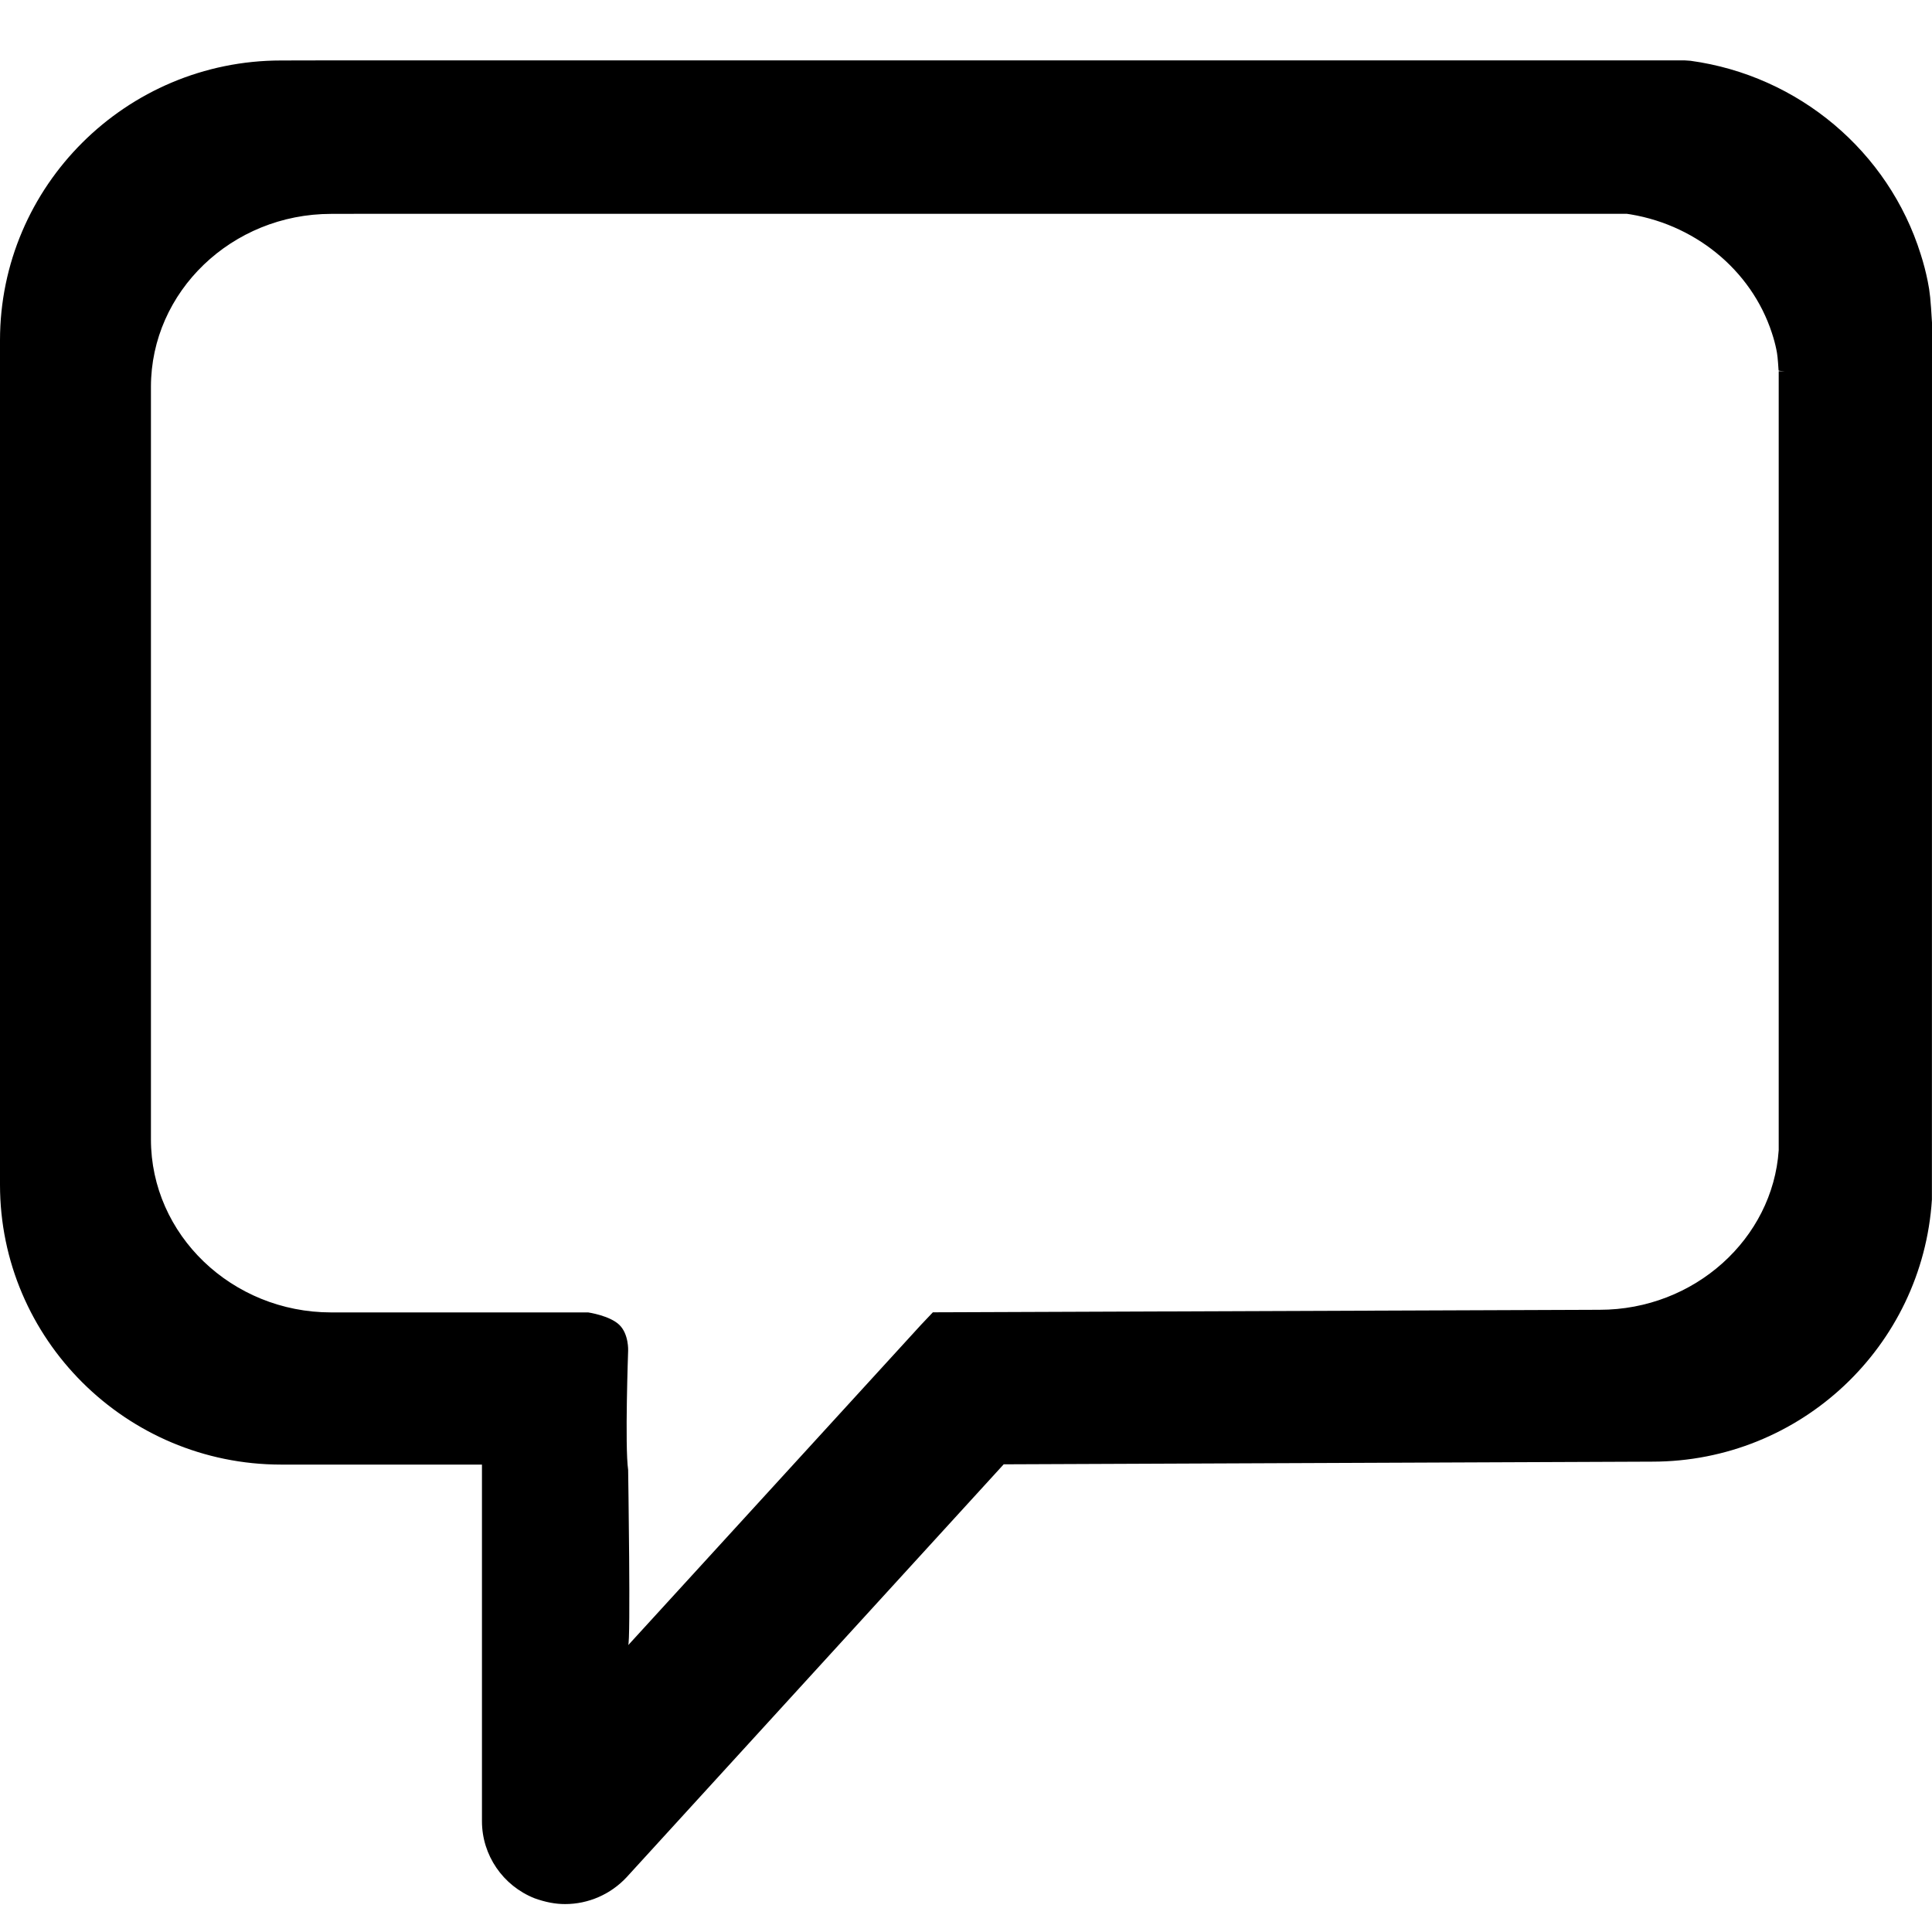
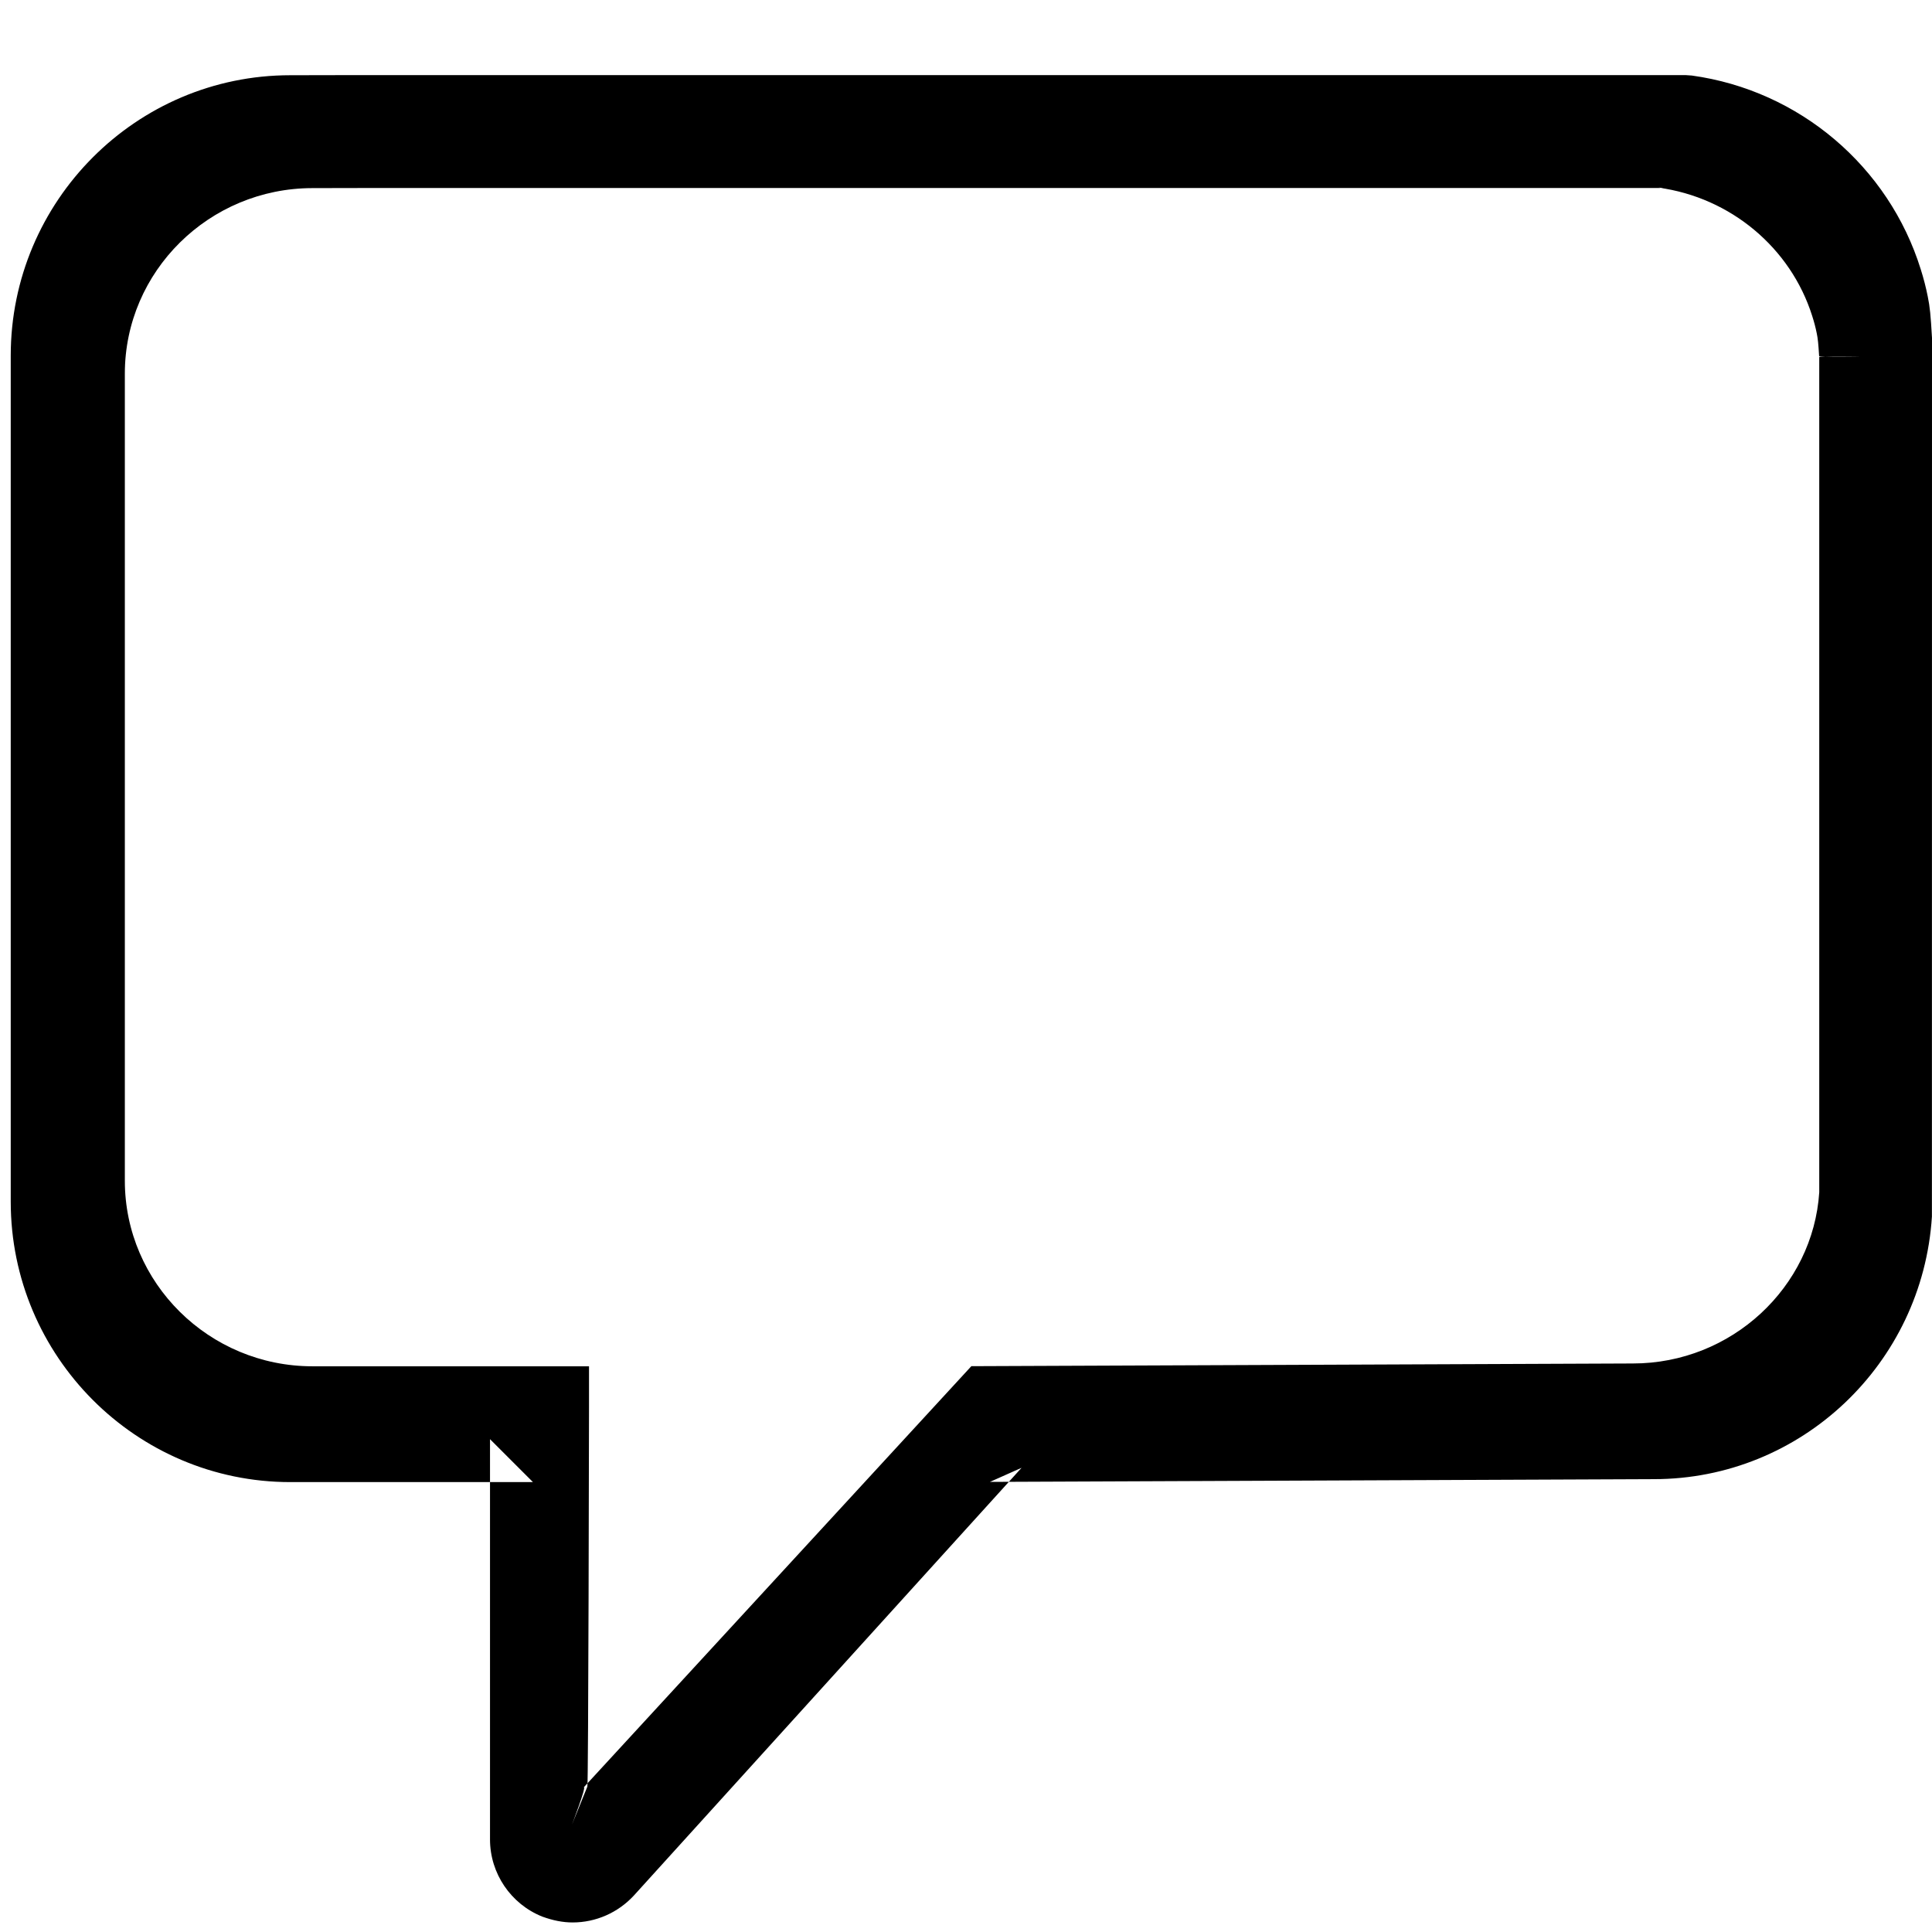
- <svg xmlns="http://www.w3.org/2000/svg" width="128px" height="128px" viewBox="0 0 128 128" version="1.1">
+ <svg xmlns="http://www.w3.org/2000/svg" width="180px" height="180px" viewBox="0 0 180 180" version="1.1">
  <defs />
  <g id="iconos" stroke="none" stroke-width="1" fill="none" fill-rule="evenodd">
-     <g id="comment" fill-rule="nonzero" fill="#000000">
-       <path d="M127.716,18.629 C127.597,18.037 127.443,17.442 127.251,16.843 C125.122,10.044 119.167,5.009 112,4.027 L111.608,4 L21.898,4 L18.624,4.007 C8.356,4.007 0,12.325 0,22.547 L0,78.492 C0,88.715 8.356,97.033 18.63,97.033 L34.791,97.033 L31.931,94.194 L31.931,120.661 C31.931,122.907 33.318,124.935 35.417,125.766 C36.143,126.026 36.788,126.15 37.438,126.15 C38.982,126.15 40.456,125.505 41.512,124.374 L67.345,96.087 L65.237,97.02 L109.469,96.838 C119.286,96.838 127.37,89.208 127.994,79.477 L128,21.379 C127.911,19.854 127.861,19.332 127.716,18.629 Z M120.49,24.592 L117.844,24.592 L117.844,76.205 C117.448,82.066 112.265,86.777 105.98,86.777 L62.972,86.94 L61.805,86.944 L61.022,87.77 L41.616,109 C41.795,108.942 41.616,97.382 41.616,97.382 C41.391,95.815 41.616,89.481 41.616,89.481 C41.616,89.481 41.666,88.382 41.027,87.77 C40.387,87.159 38.97,86.951 38.97,86.951 L21.944,86.951 C15.365,86.951 10,81.807 10,75.489 L10,25.633 C10,19.315 15.365,14.17 21.944,14.17 L24.974,14.164 L107.971,14.164 L107.609,14.14 C112.202,14.747 116.027,17.862 117.394,22.065 C117.517,22.436 117.611,22.784 117.685,23.141 C117.756,23.471 117.787,23.781 117.835,24.539 C117.842,24.649 120.49,24.592 120.49,24.592 Z" id="Fill-1" />
+     <g id="comment" fill="#000000">
+       <path d="M179.602,27.612 C179.437,26.778 179.22,25.94 178.953,25.096 C175.975,15.516 167.648,8.421 157.625,7.038 L157.078,7 L31.624,7 L27.044,7.009 C12.686,7.009 1,18.73 1,33.133 L1,111.96 C1,126.363 12.686,138.084 27.052,138.084 L49.653,138.084 L45.653,134.084 L45.653,171.377 C45.653,174.541 47.593,177.398 50.529,178.569 C51.543,178.935 52.445,179.11 53.355,179.11 C55.514,179.11 57.575,178.202 59.052,176.607 L95.177,136.752 L92.23,138.065 L154.085,137.809 C167.813,137.809 179.119,127.058 179.992,113.347 L180,31.488 C179.876,29.338 179.806,28.603 179.602,27.612 Z M173.369,33.244 L169.495,33.244 L169.495,111.087 C168.916,119.927 161.33,127.032 152.129,127.032 L92.207,127.277 L90.499,127.284 L89.352,128.53 L54.393,166.517 C54.655,166.429 53.287,170 53.287,170 L54.722,166.456 C54.822,166.495 54.877,131.11 54.877,131.11 L54.877,127.294 L51.003,127.294 L29.114,127.294 C19.485,127.294 11.631,119.536 11.631,110.006 L11.631,34.814 C11.631,25.285 19.485,17.526 29.114,17.526 L33.549,17.517 L155.043,17.517 L154.513,17.481 C161.237,18.396 166.836,23.094 168.837,29.432 C169.017,29.992 169.155,30.518 169.263,31.056 C169.367,31.554 169.412,32.02 169.483,33.165 C169.493,33.33 173.369,33.244 173.369,33.244 Z" id="Fill-1" />
    </g>
  </g>
</svg>
